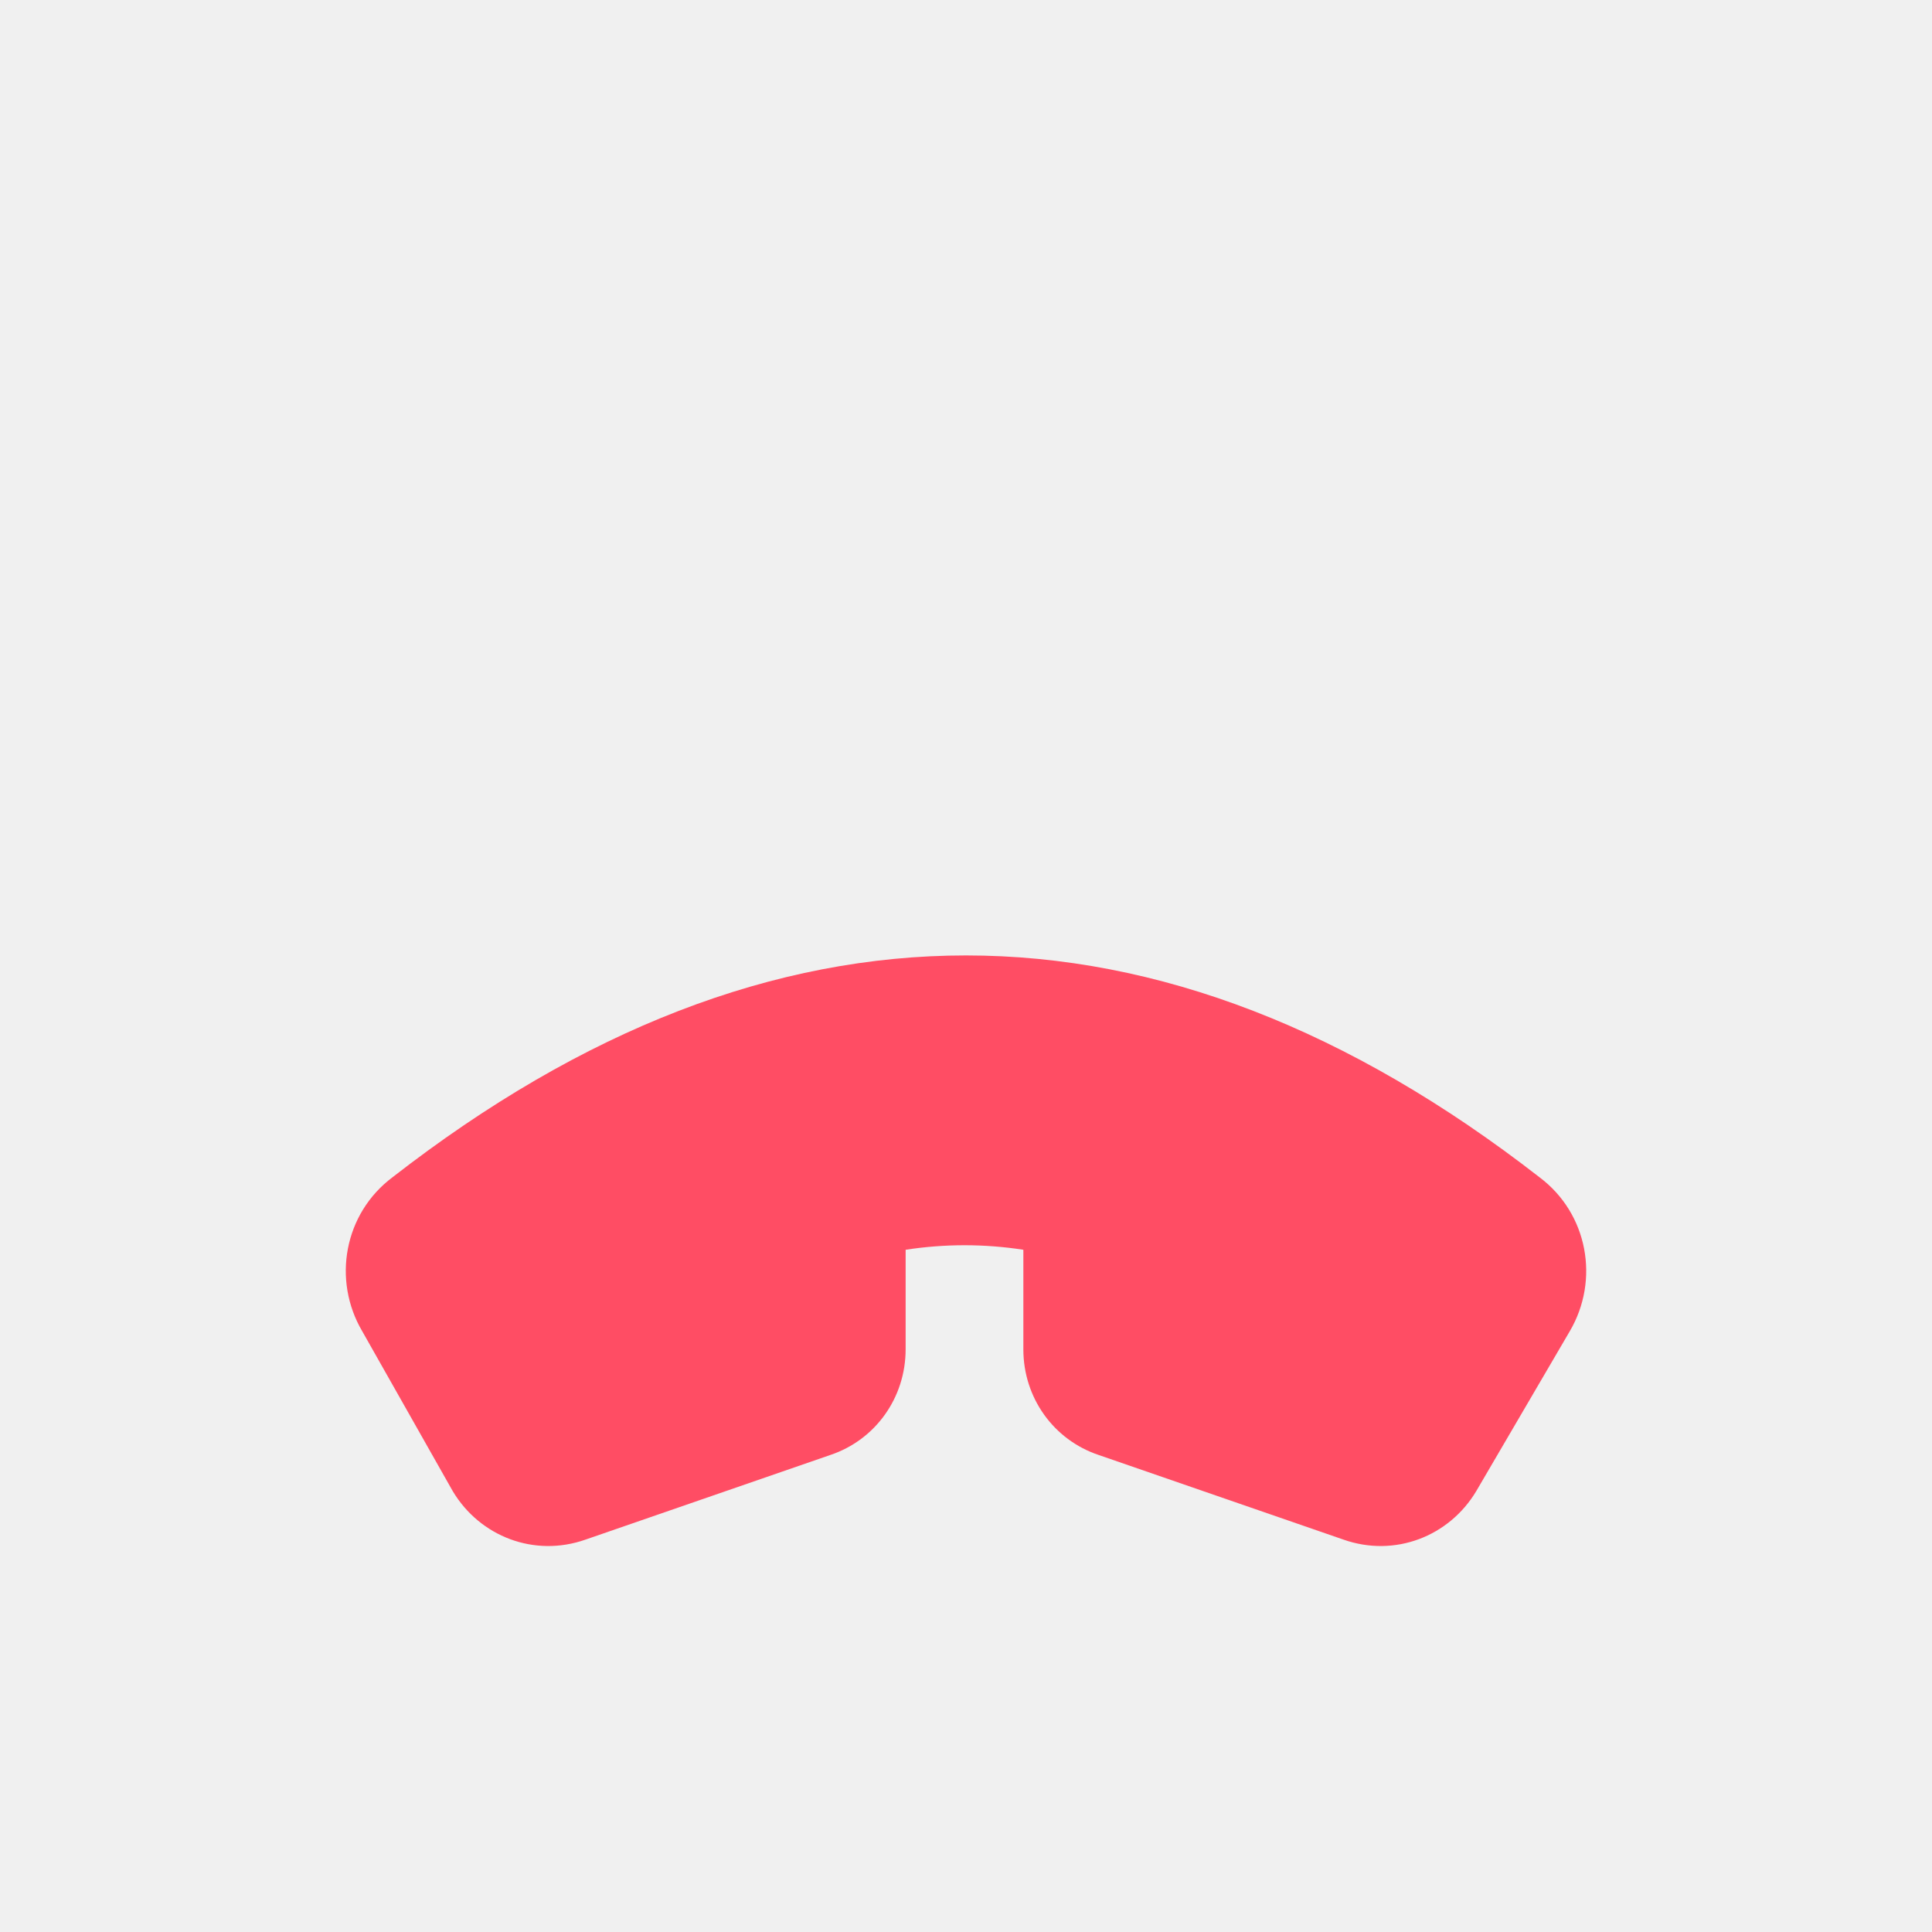
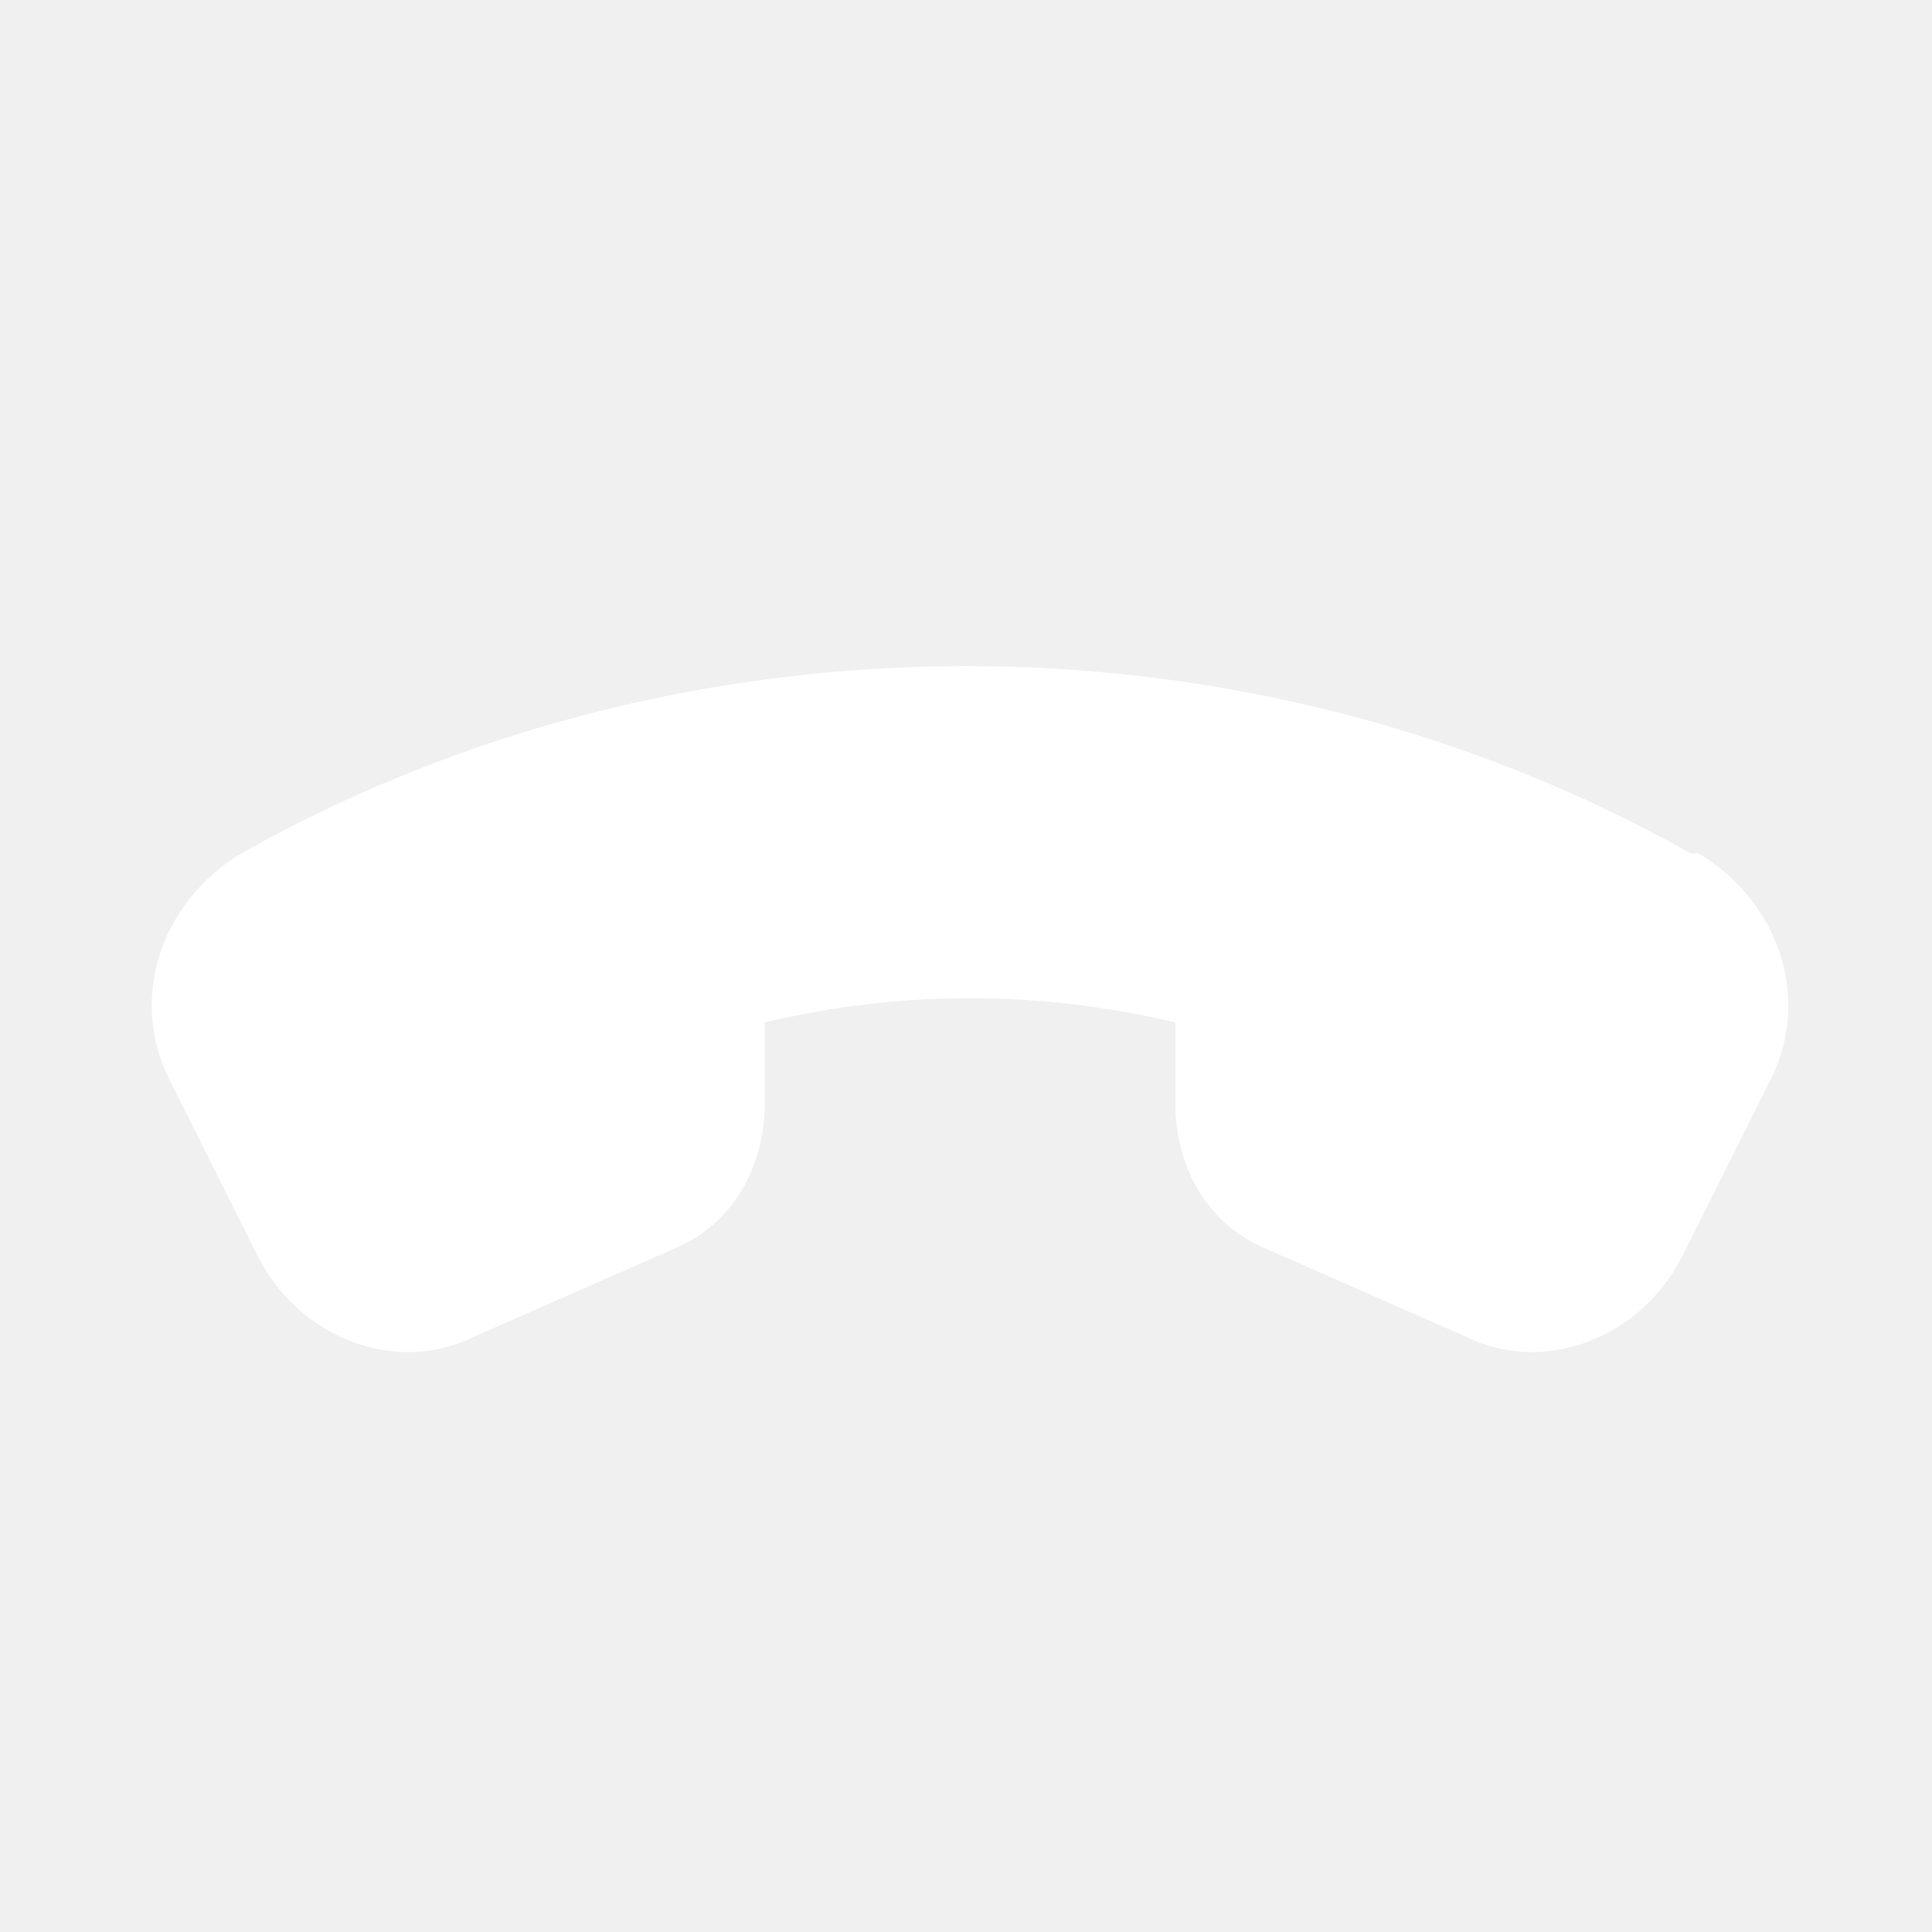
- <svg xmlns="http://www.w3.org/2000/svg" viewBox="0 0 64 64">
-   <path d="M13 39c12.6-9.8 25.4-9.8 38 0 1.6 1.2 2 3.4 1 5.1l-3.1 5.3c-.9 1.5-2.7 2.2-4.4 1.6l-8.1-2.8c-1.5-.5-2.5-1.9-2.5-3.5v-3.3c-1.3-.2-2.6-.2-3.9 0v3.3c0 1.6-1 3-2.5 3.5L19.4 51c-1.7.6-3.5-.1-4.4-1.6L12 44.1c-1-1.7-.6-3.9 1-5.1z" fill="#ff4d64" />
+ <svg xmlns="http://www.w3.org/2000/svg" viewBox="0 0 24 24">
+   <path d="M21 10.6c-5.5-3.1-12.5-3.1-18 0-1 .6-1.4 1.8-.9 2.8l1.1 2.2c.5 1 1.7 1.5 2.7 1l2.5-1.1c.7-.3 1.1-1 1.1-1.8v-1c1.7-.4 3.4-.4 5.1 0v1c0 .8.4 1.5 1.1 1.8l2.5 1.1c1 .5 2.2 0 2.7-1l1.1-2.2c.5-1 .1-2.2-.9-2.8z" fill="#fff" />
</svg>
